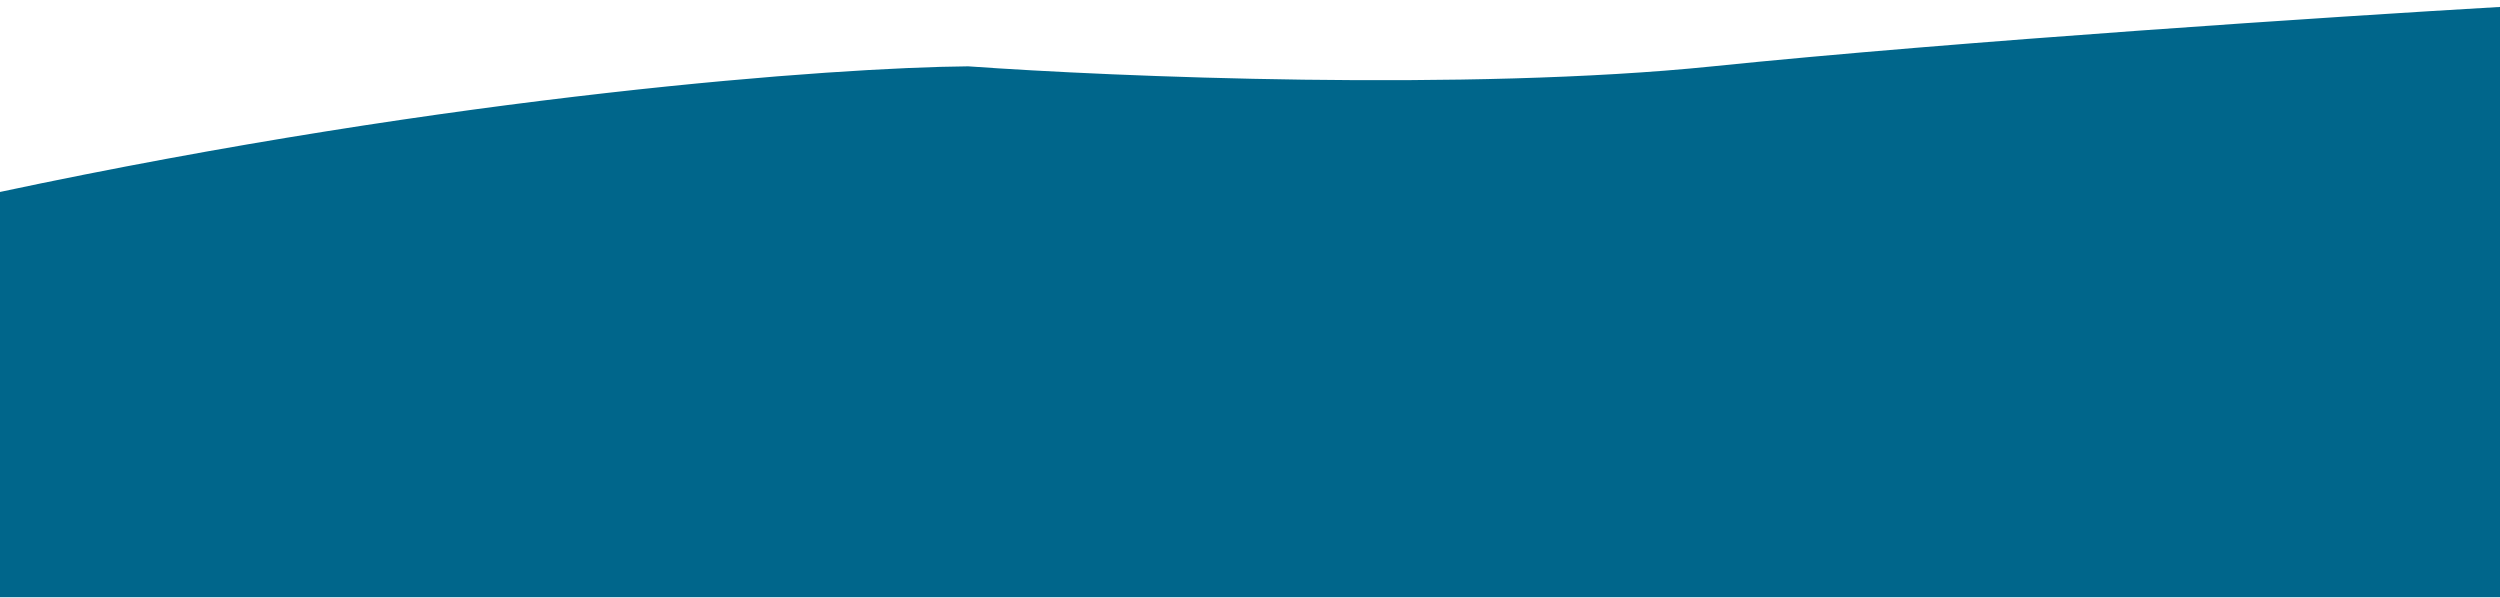
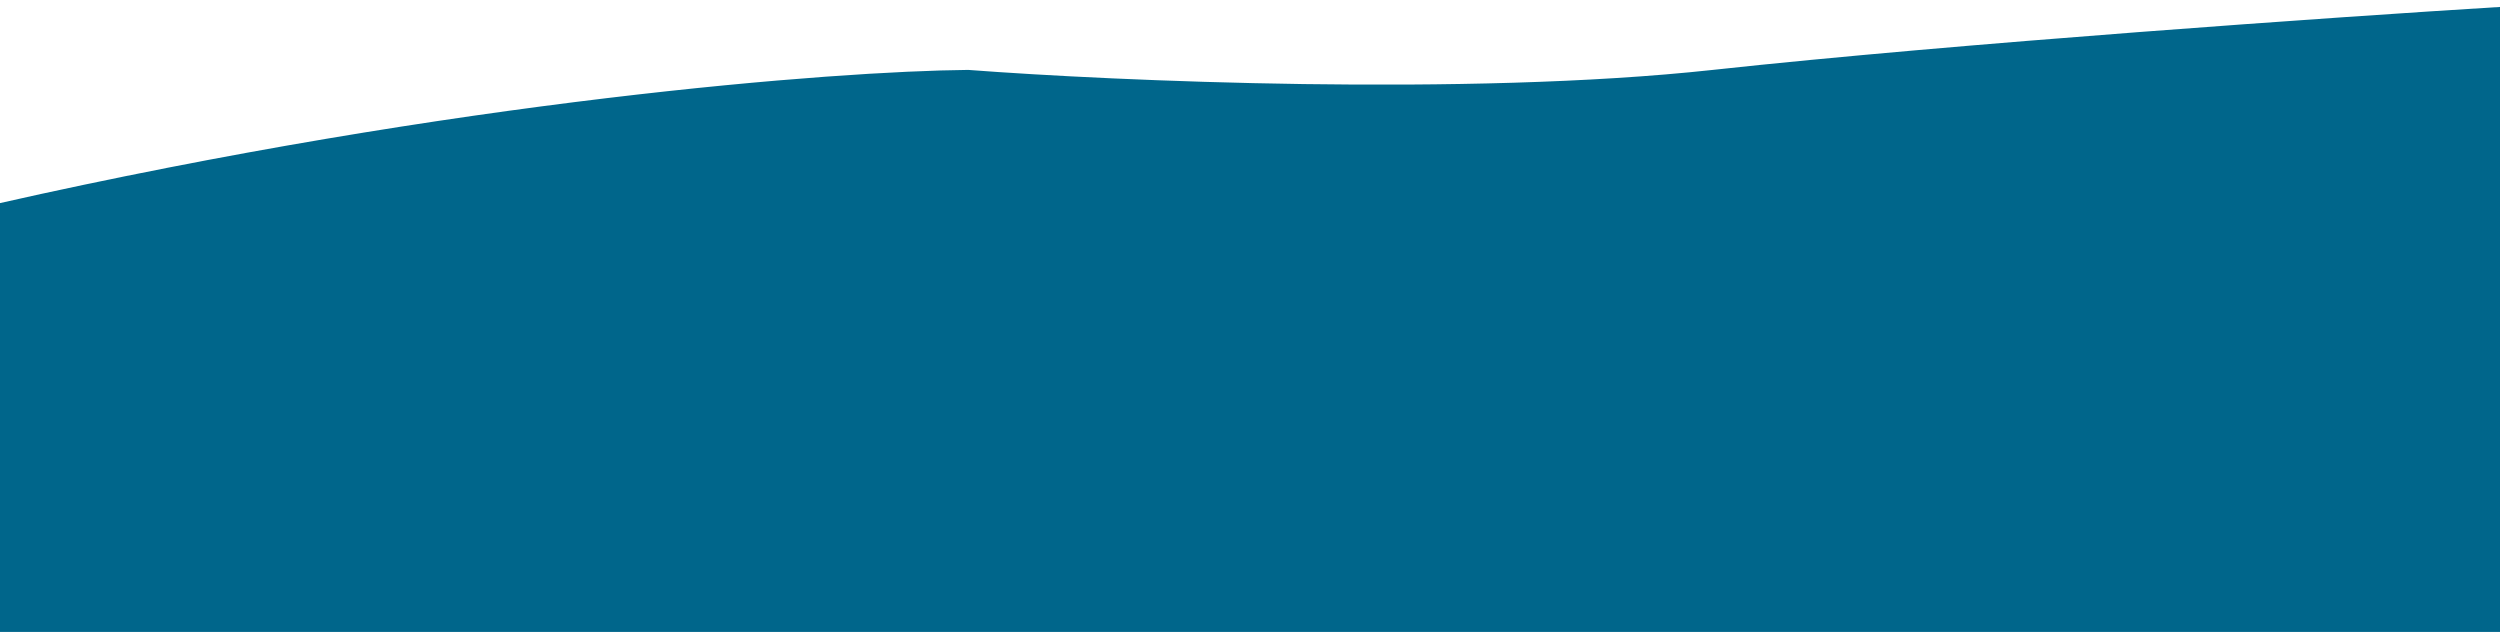
- <svg xmlns="http://www.w3.org/2000/svg" width="360" height="86" viewBox="0 0 360 86" fill="none">
-   <path d="M0 85V28.661C66.184 14.576 120.501 10.719 139.387 10.552C160.446 12.061 211.387 14.173 246.685 10.552C281.983 6.93 336.936 3.341 360 2V85H0Z" fill="#00668B" stroke="#00668B" stroke-width="2" />
+ <svg xmlns="http://www.w3.org/2000/svg" width="360" height="91" viewBox="0 0 360 91" fill="none">
+   <path d="M0 90V30.267C66.184 15.333 120.501 11.244 139.387 11.067C160.446 12.667 211.387 14.907 246.685 11.067C281.983 7.227 336.936 3.422 360 2V90H0Z" fill="#00668B" stroke="#00668B" stroke-width="2" />
</svg>
